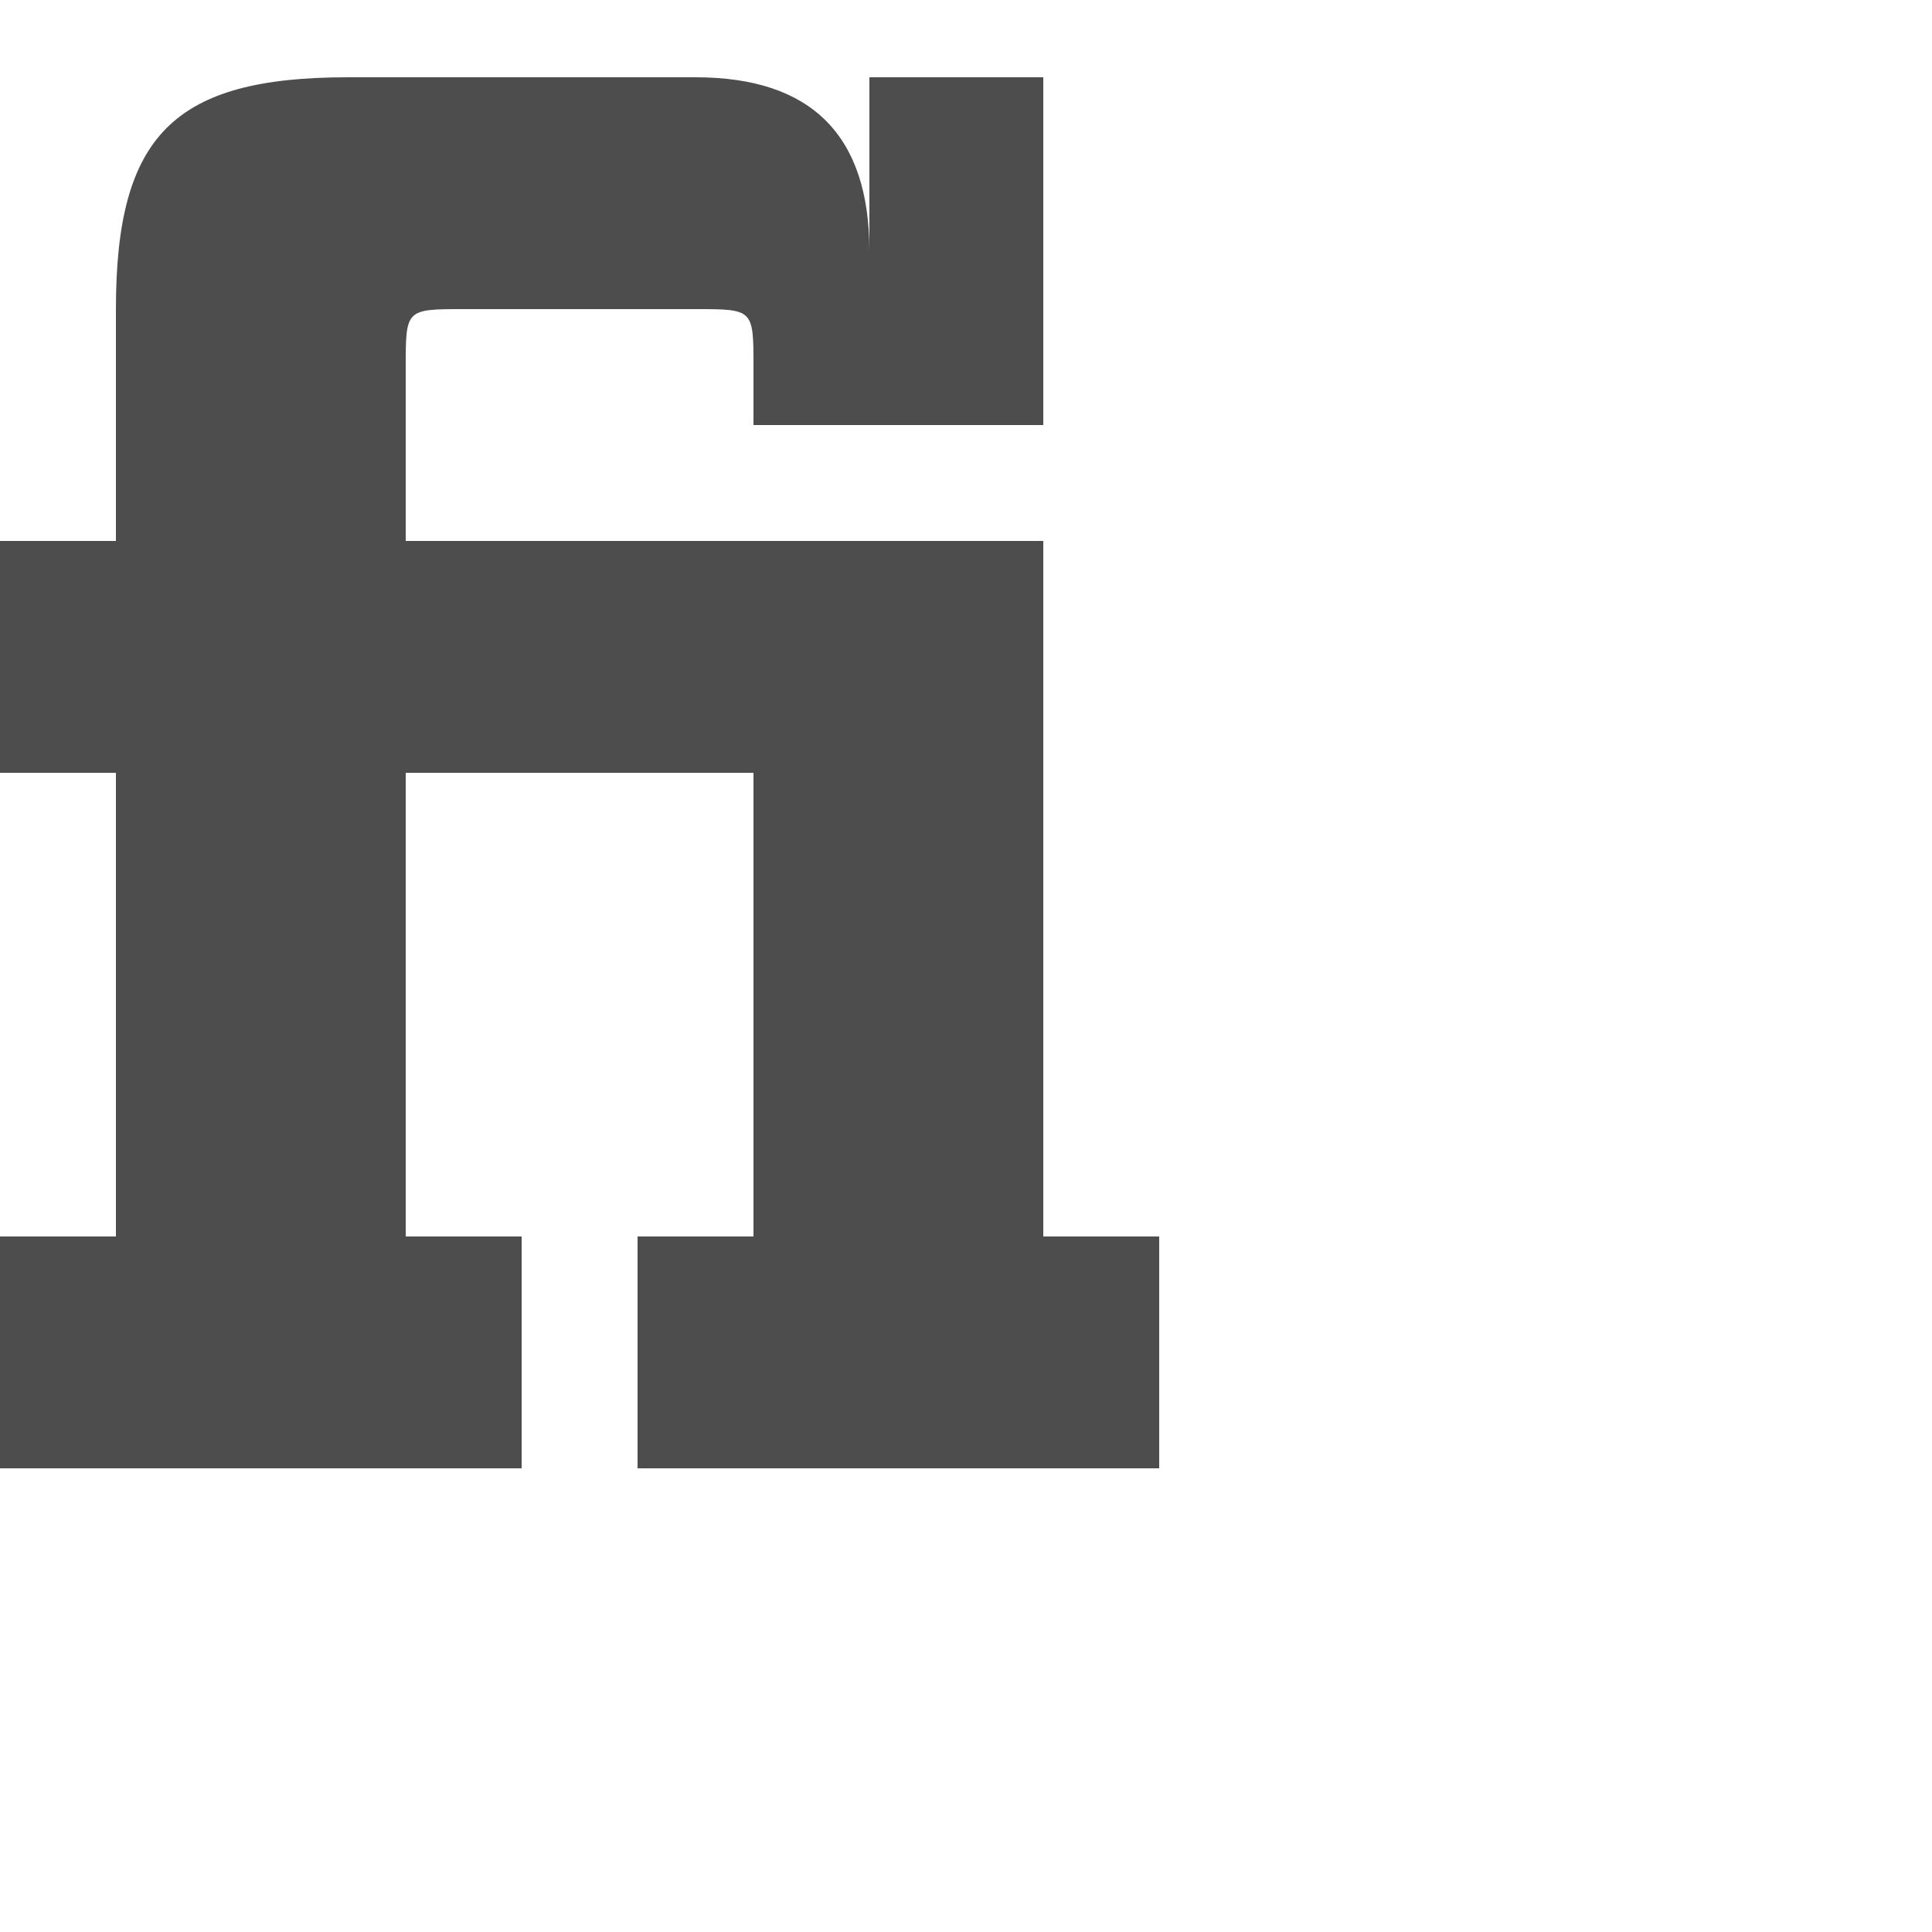
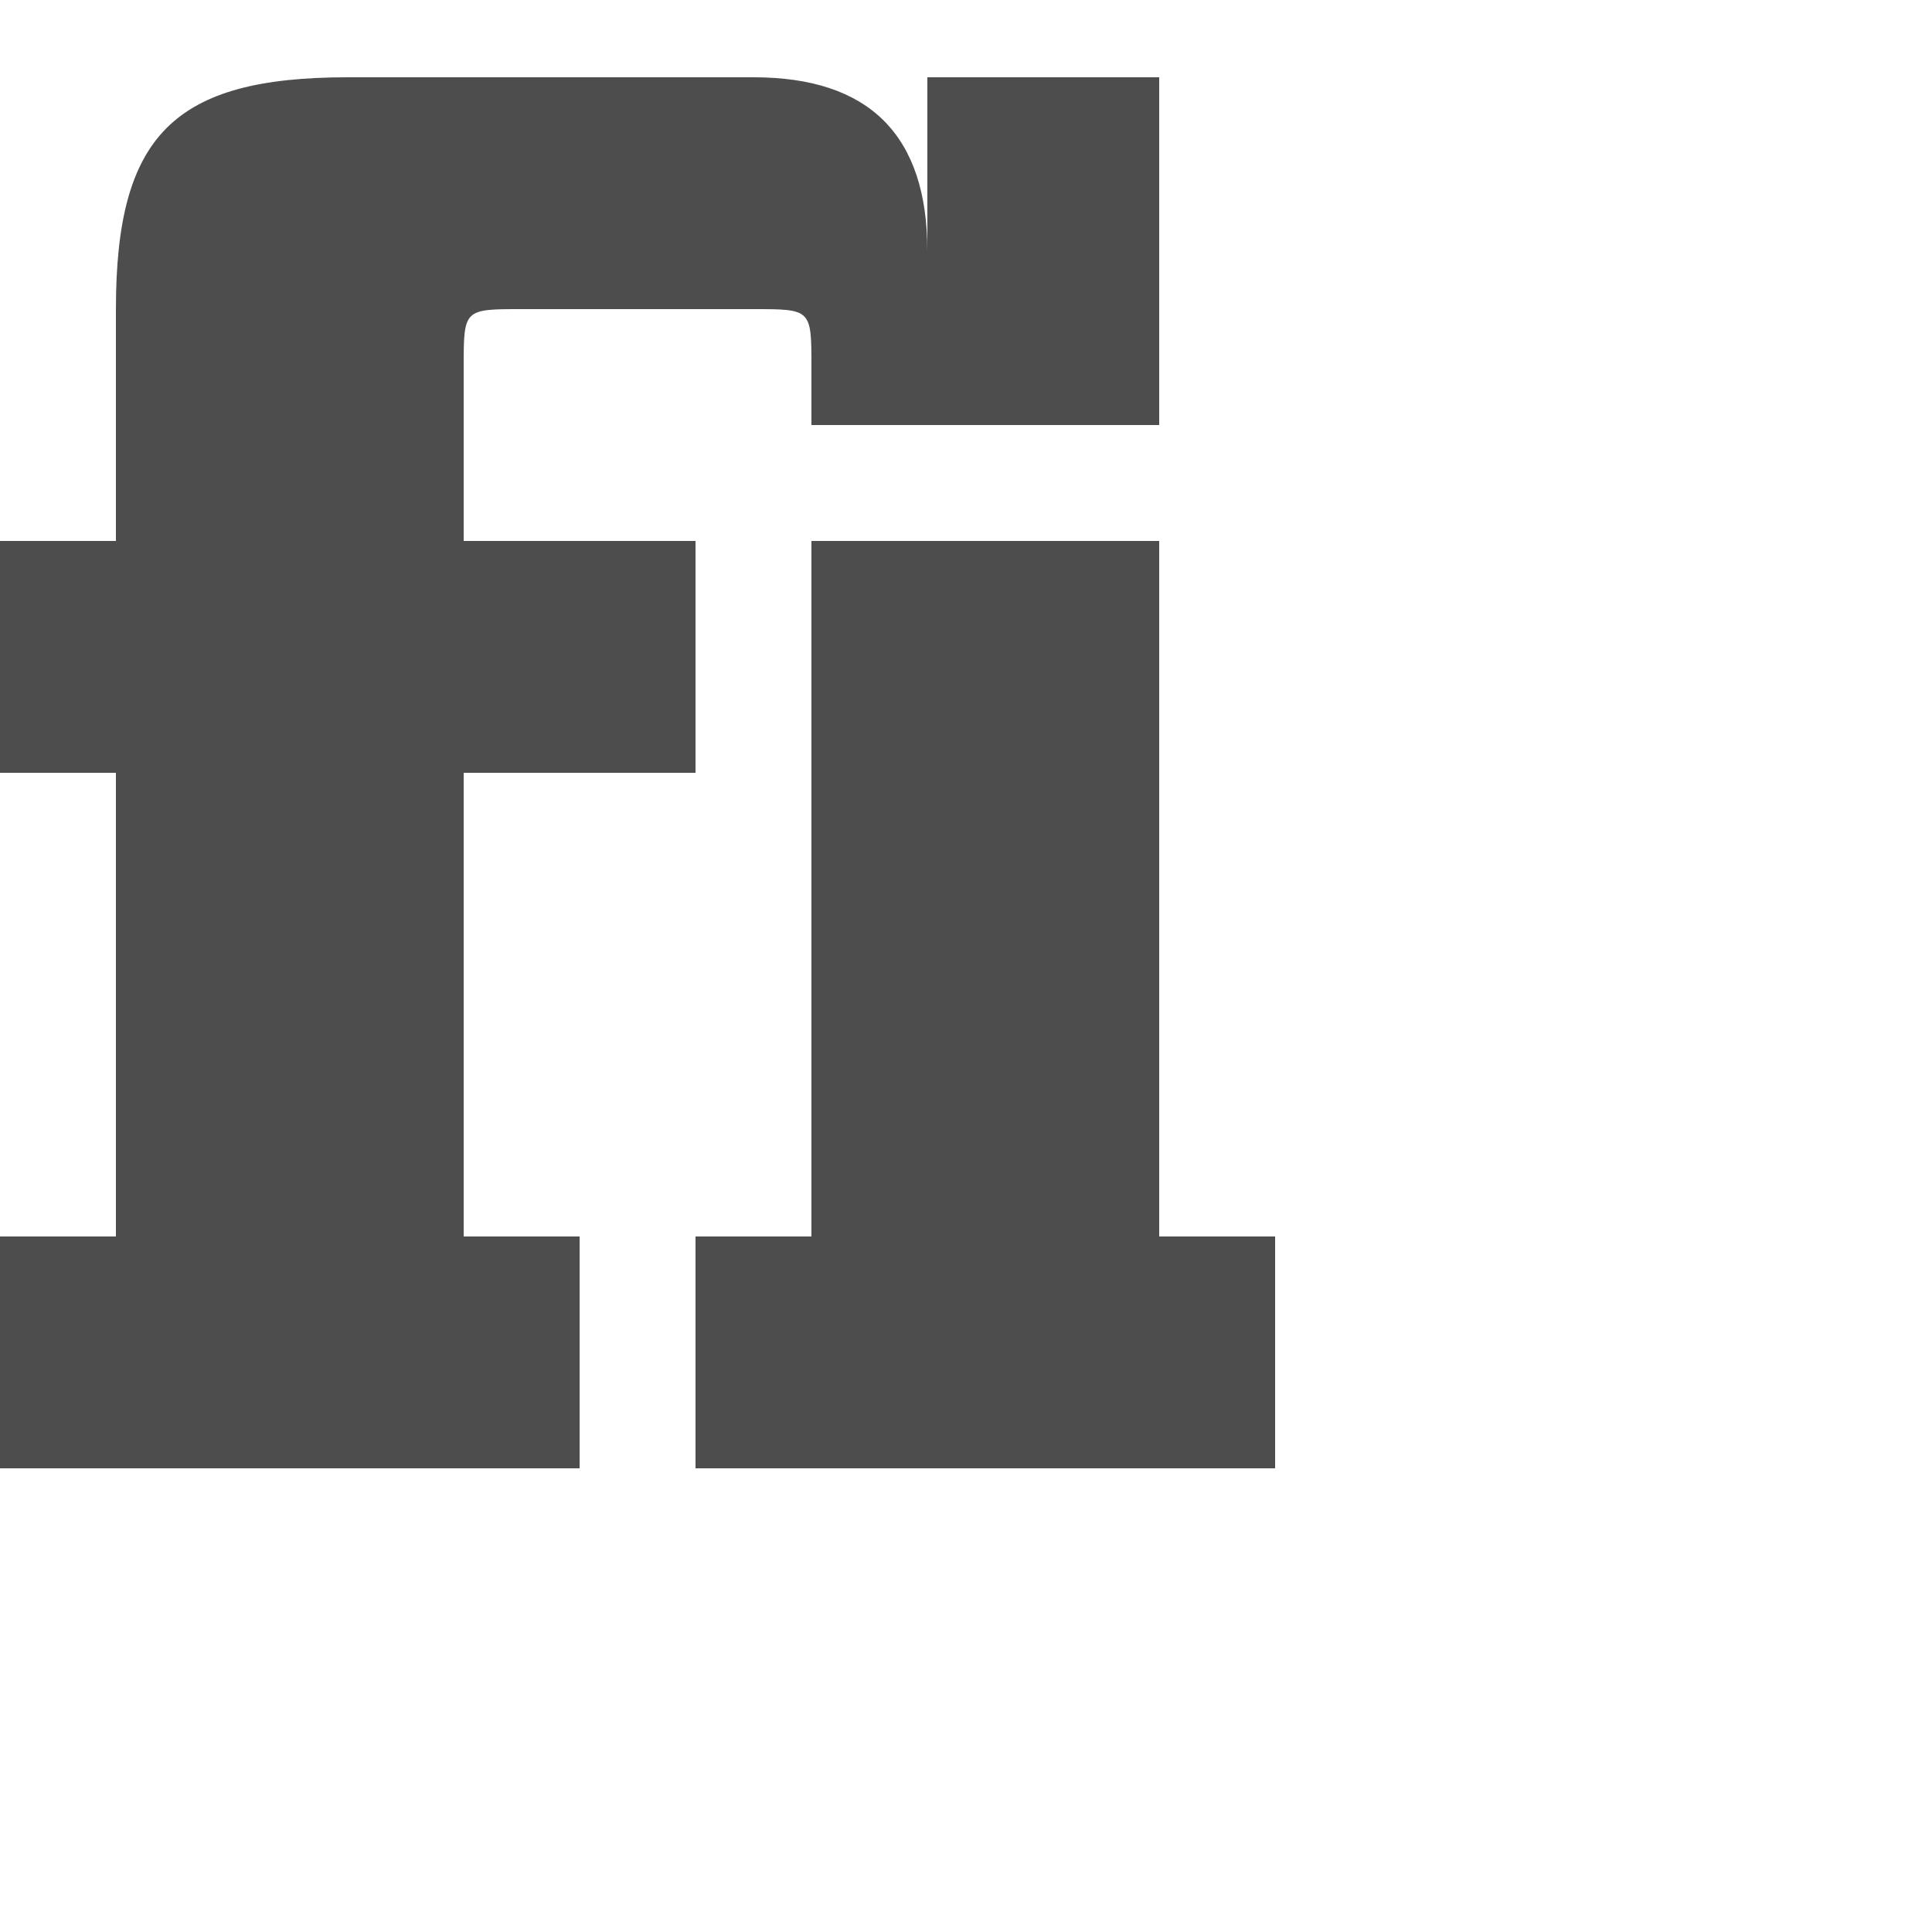
<svg xmlns="http://www.w3.org/2000/svg" width="1000" height="1000" id="svg3092" version="1.1">
  <defs id="defs5498" />
  <g id="layer1">
-     <path style="fill:#4d4d4d;fill-rule:evenodd;stroke:none" d="M 180,40 C 90,40 60,70 60,160 l 0,120 -60,0 0,120 60,0 0,240 -60,0 0,120 270,0 0,-120 -60,0 0,-240 180,0 0,240 -60,0 0,120 270,0 0,-120 -60,0 0,-360 -330,0 0,-90 c 0,-30 0,-30 30,-30 l 120,0 c 30,0 30,0 30,30 l 0,30 150,0 0,-180 -90,0 0,90 C 450,70 420,40 360,40 z" id="path3526" />
+     <path style="fill:#4d4d4d;fill-rule:evenodd;stroke:none" d="M 180,40 C 90,40 60,70 60,160 l 0,120 -60,0 0,120 60,0 0,240 -60,0 0,120 300,0 0,-120 -60,0 0,-240 120,0 0,-120 -120,0 0,-90 c 0,-30 0,-30 30,-30 l 120,0 c 30,0 30,0 30,30 l 0,30 180,0 0,-180 -120,0 0,90 C 480,70 450,40 390,40 z m 240,240 0,360 -60,0 0,120 300,0 0,-120 -60,0 0,-360 z" id="path3526" />
  </g>
</svg>
